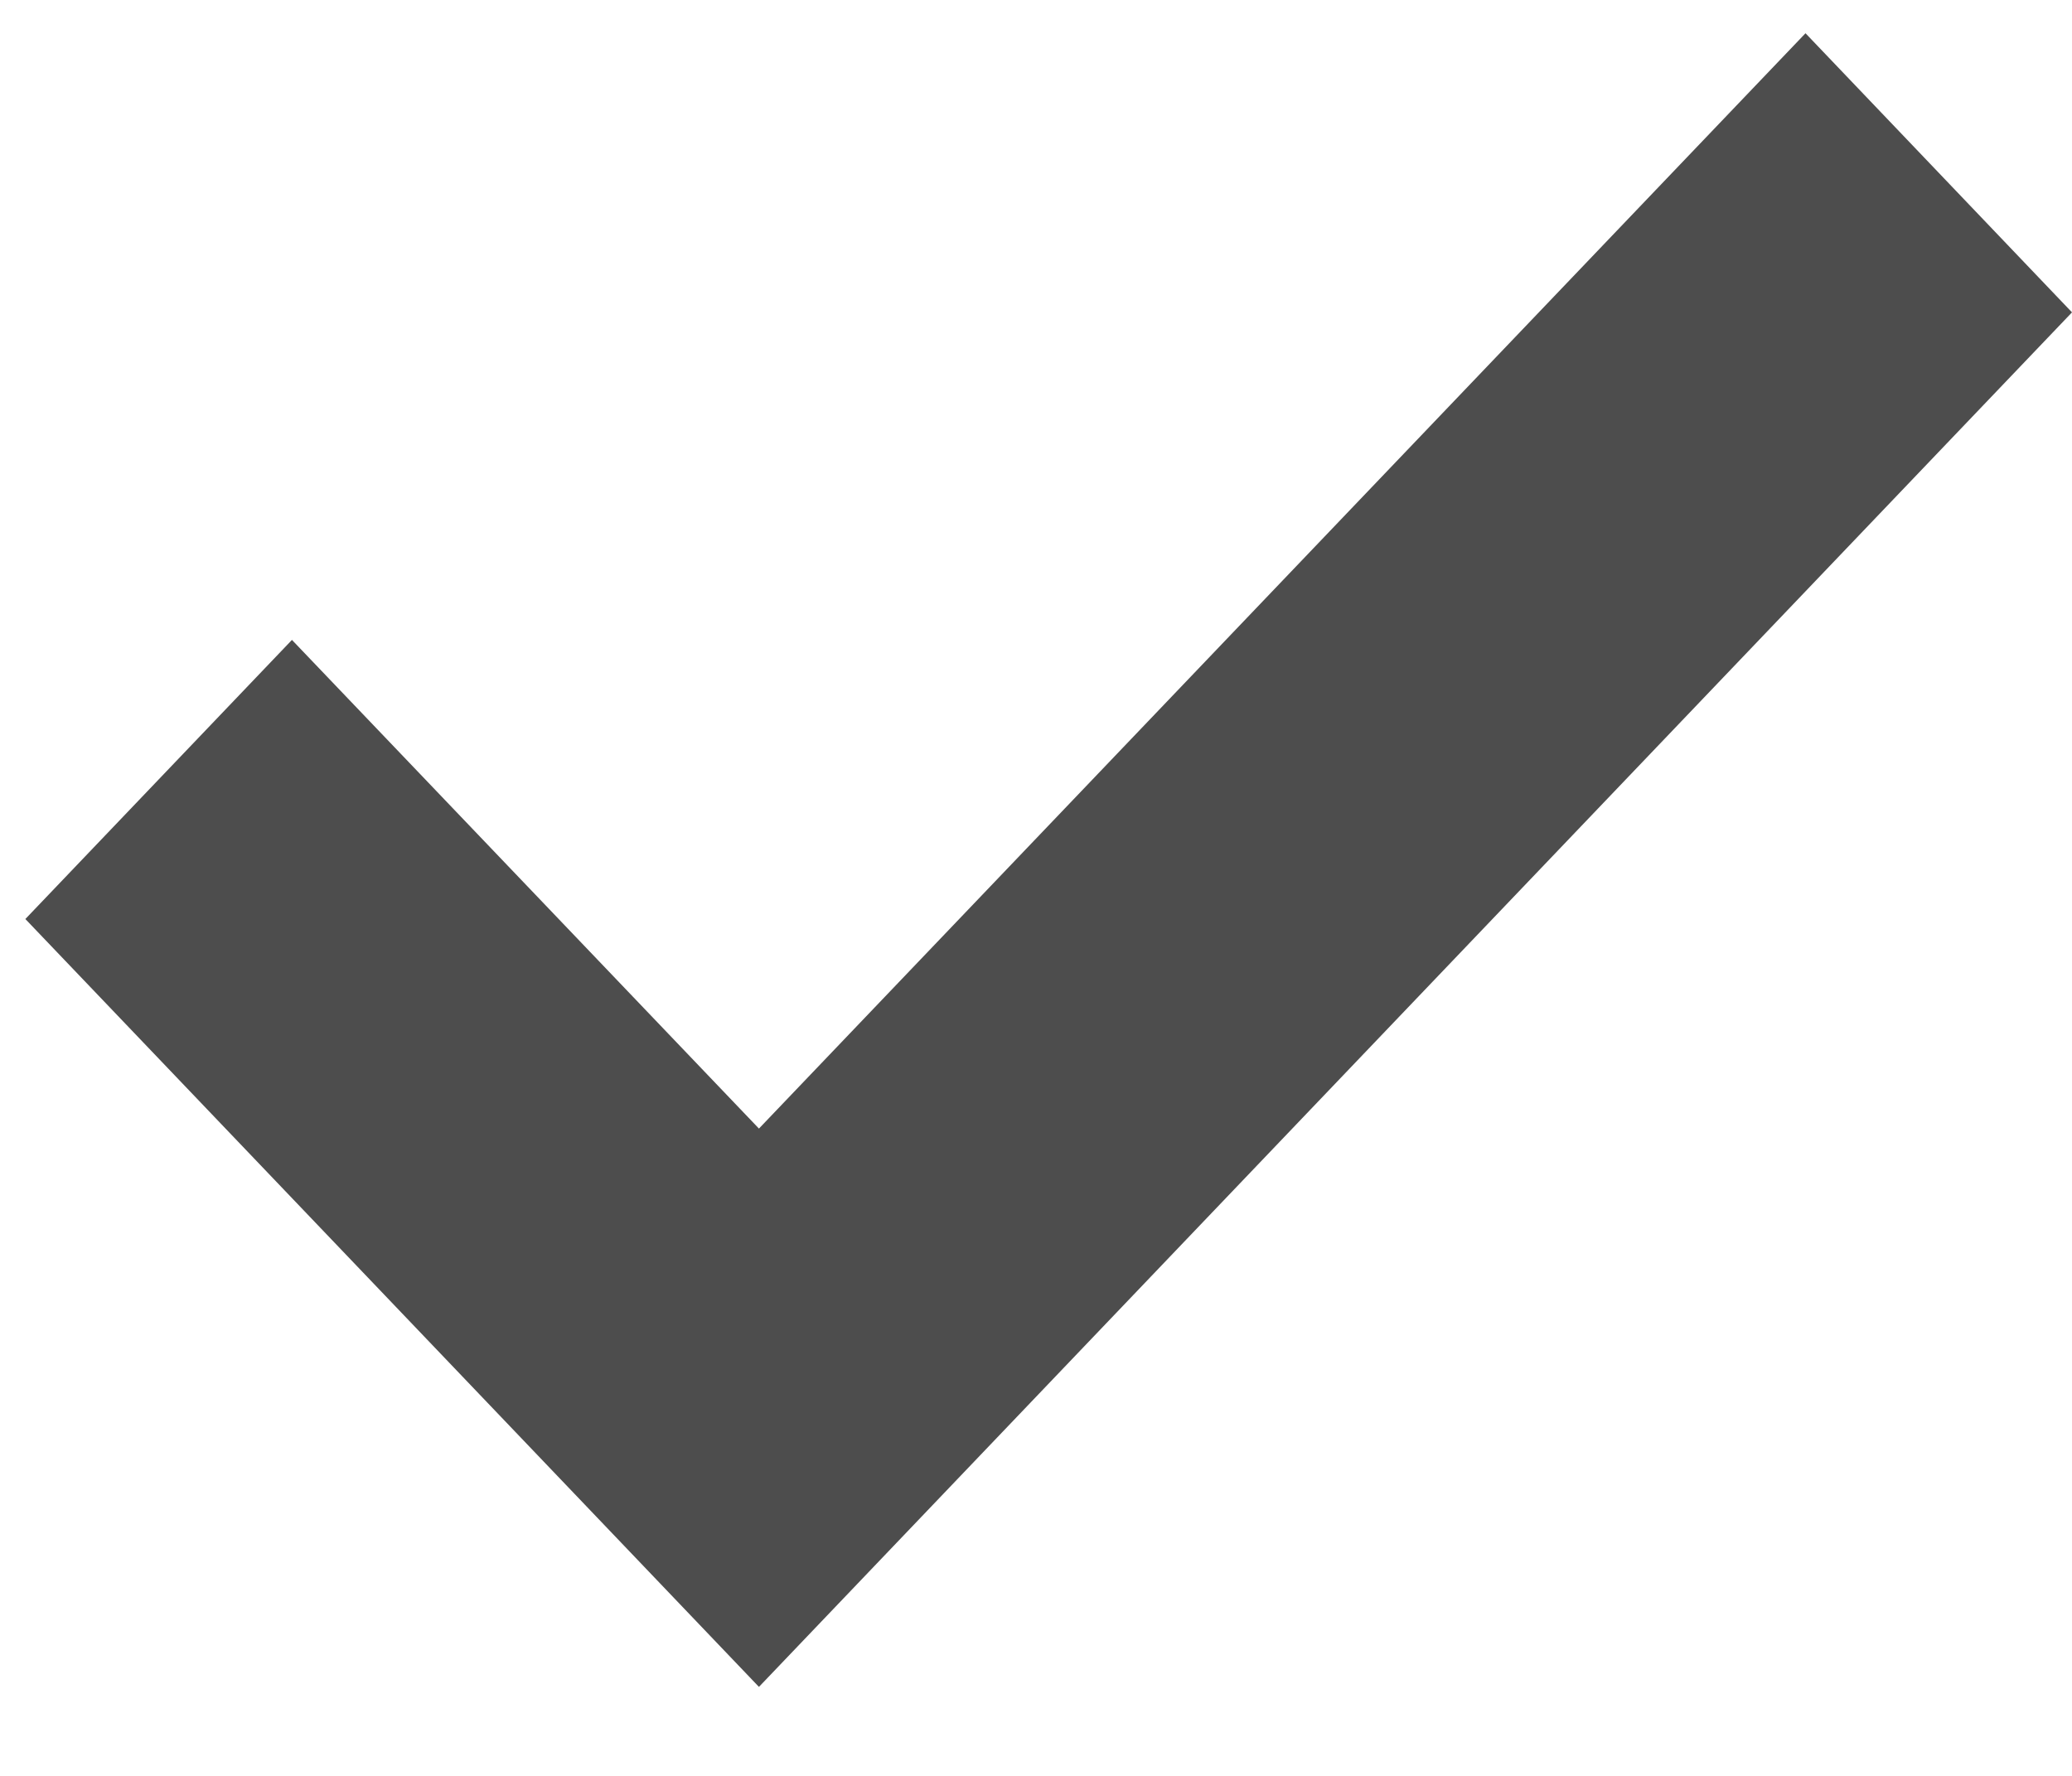
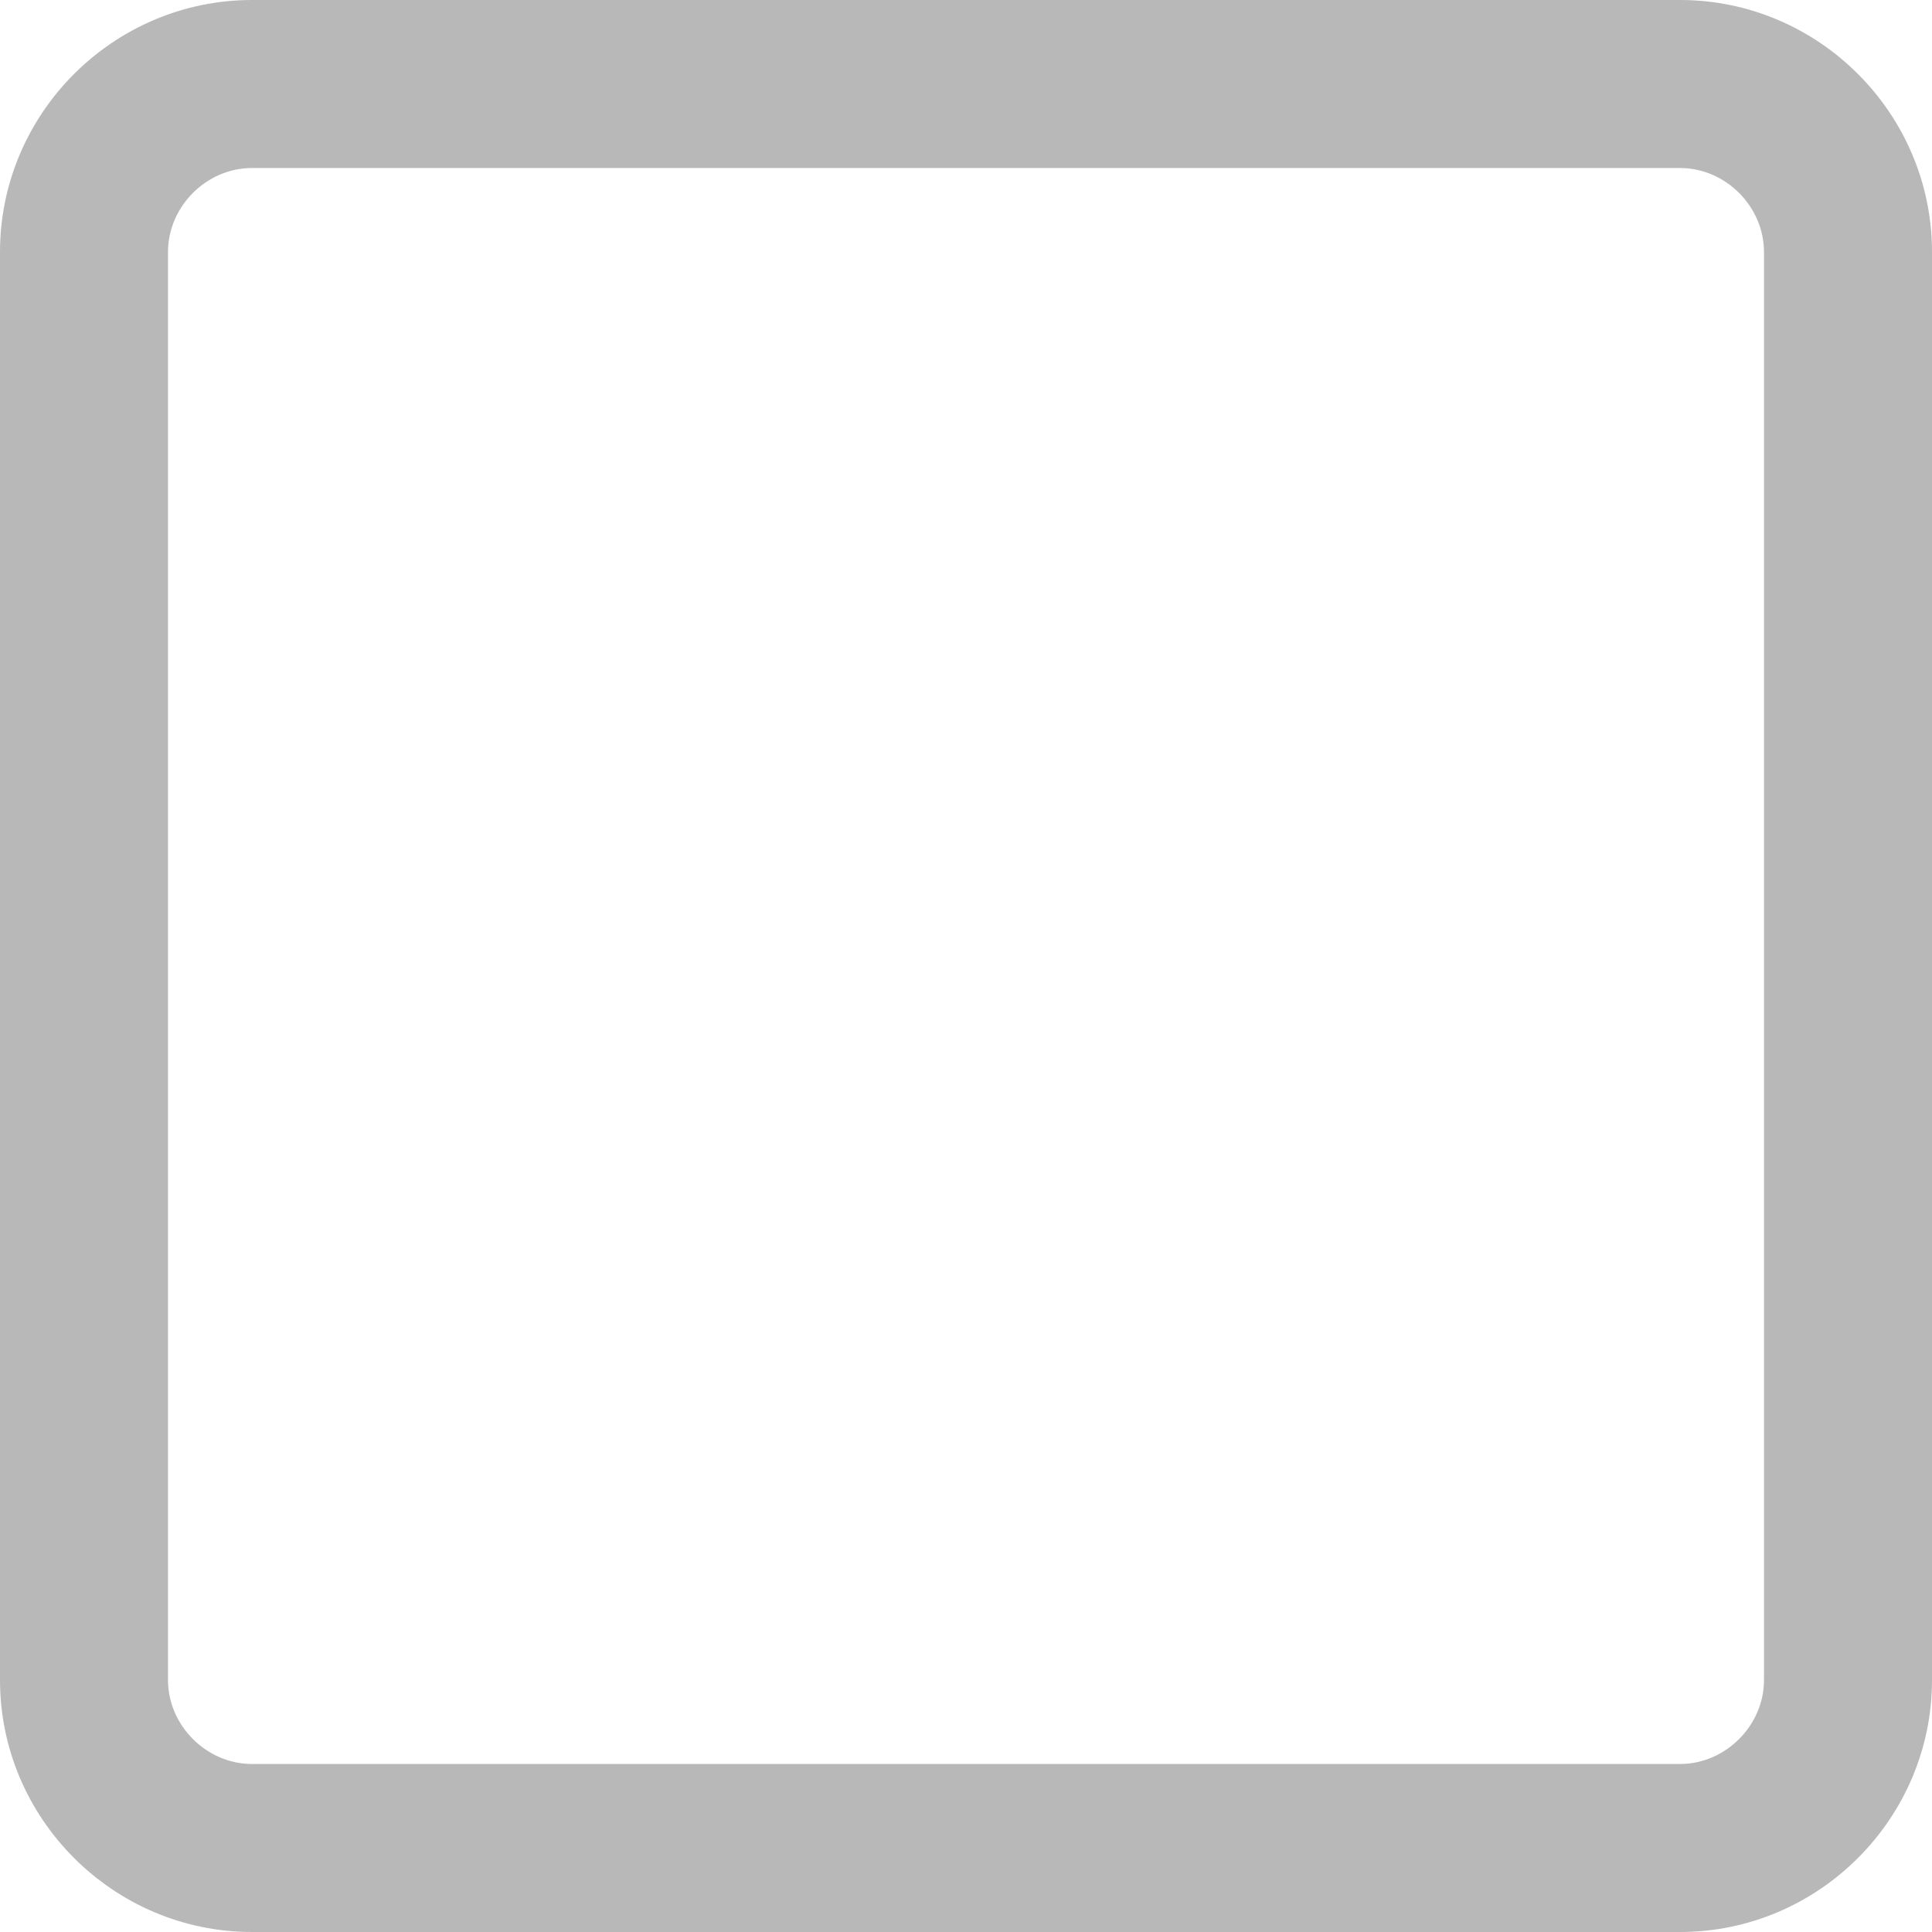
- <svg xmlns="http://www.w3.org/2000/svg" width="21" height="18" viewBox="0 0 21 18" fill="none">
-   <path d="M2.959 6.486L0.257 9.315L7.692 17.098L21 3.166L18.299 0.337L7.692 11.439L2.959 6.486Z" fill="#4D4D4D" />
+ <svg xmlns="http://www.w3.org/2000/svg" width="23" height="23" viewBox="0 0 23 23" fill="none">
+   <g opacity="0.4">
+     <path fill-rule="evenodd" clip-rule="evenodd" d="M3 0H20C21.65 0 23 1.35 23 3V20C23 21.65 21.65 23 20 23H3C1.35 23 0 21.65 0 20V3C0 1.35 1.35 0 3 0ZM21 3C21 2.458 20.542 2 20 2H3C2.458 2 2 2.458 2 3V20C2 20.542 2.458 21 3 21H20C20.542 21 21 20.542 21 20V3Z" fill="#4D4D4D" />
+   </g>
</svg>
